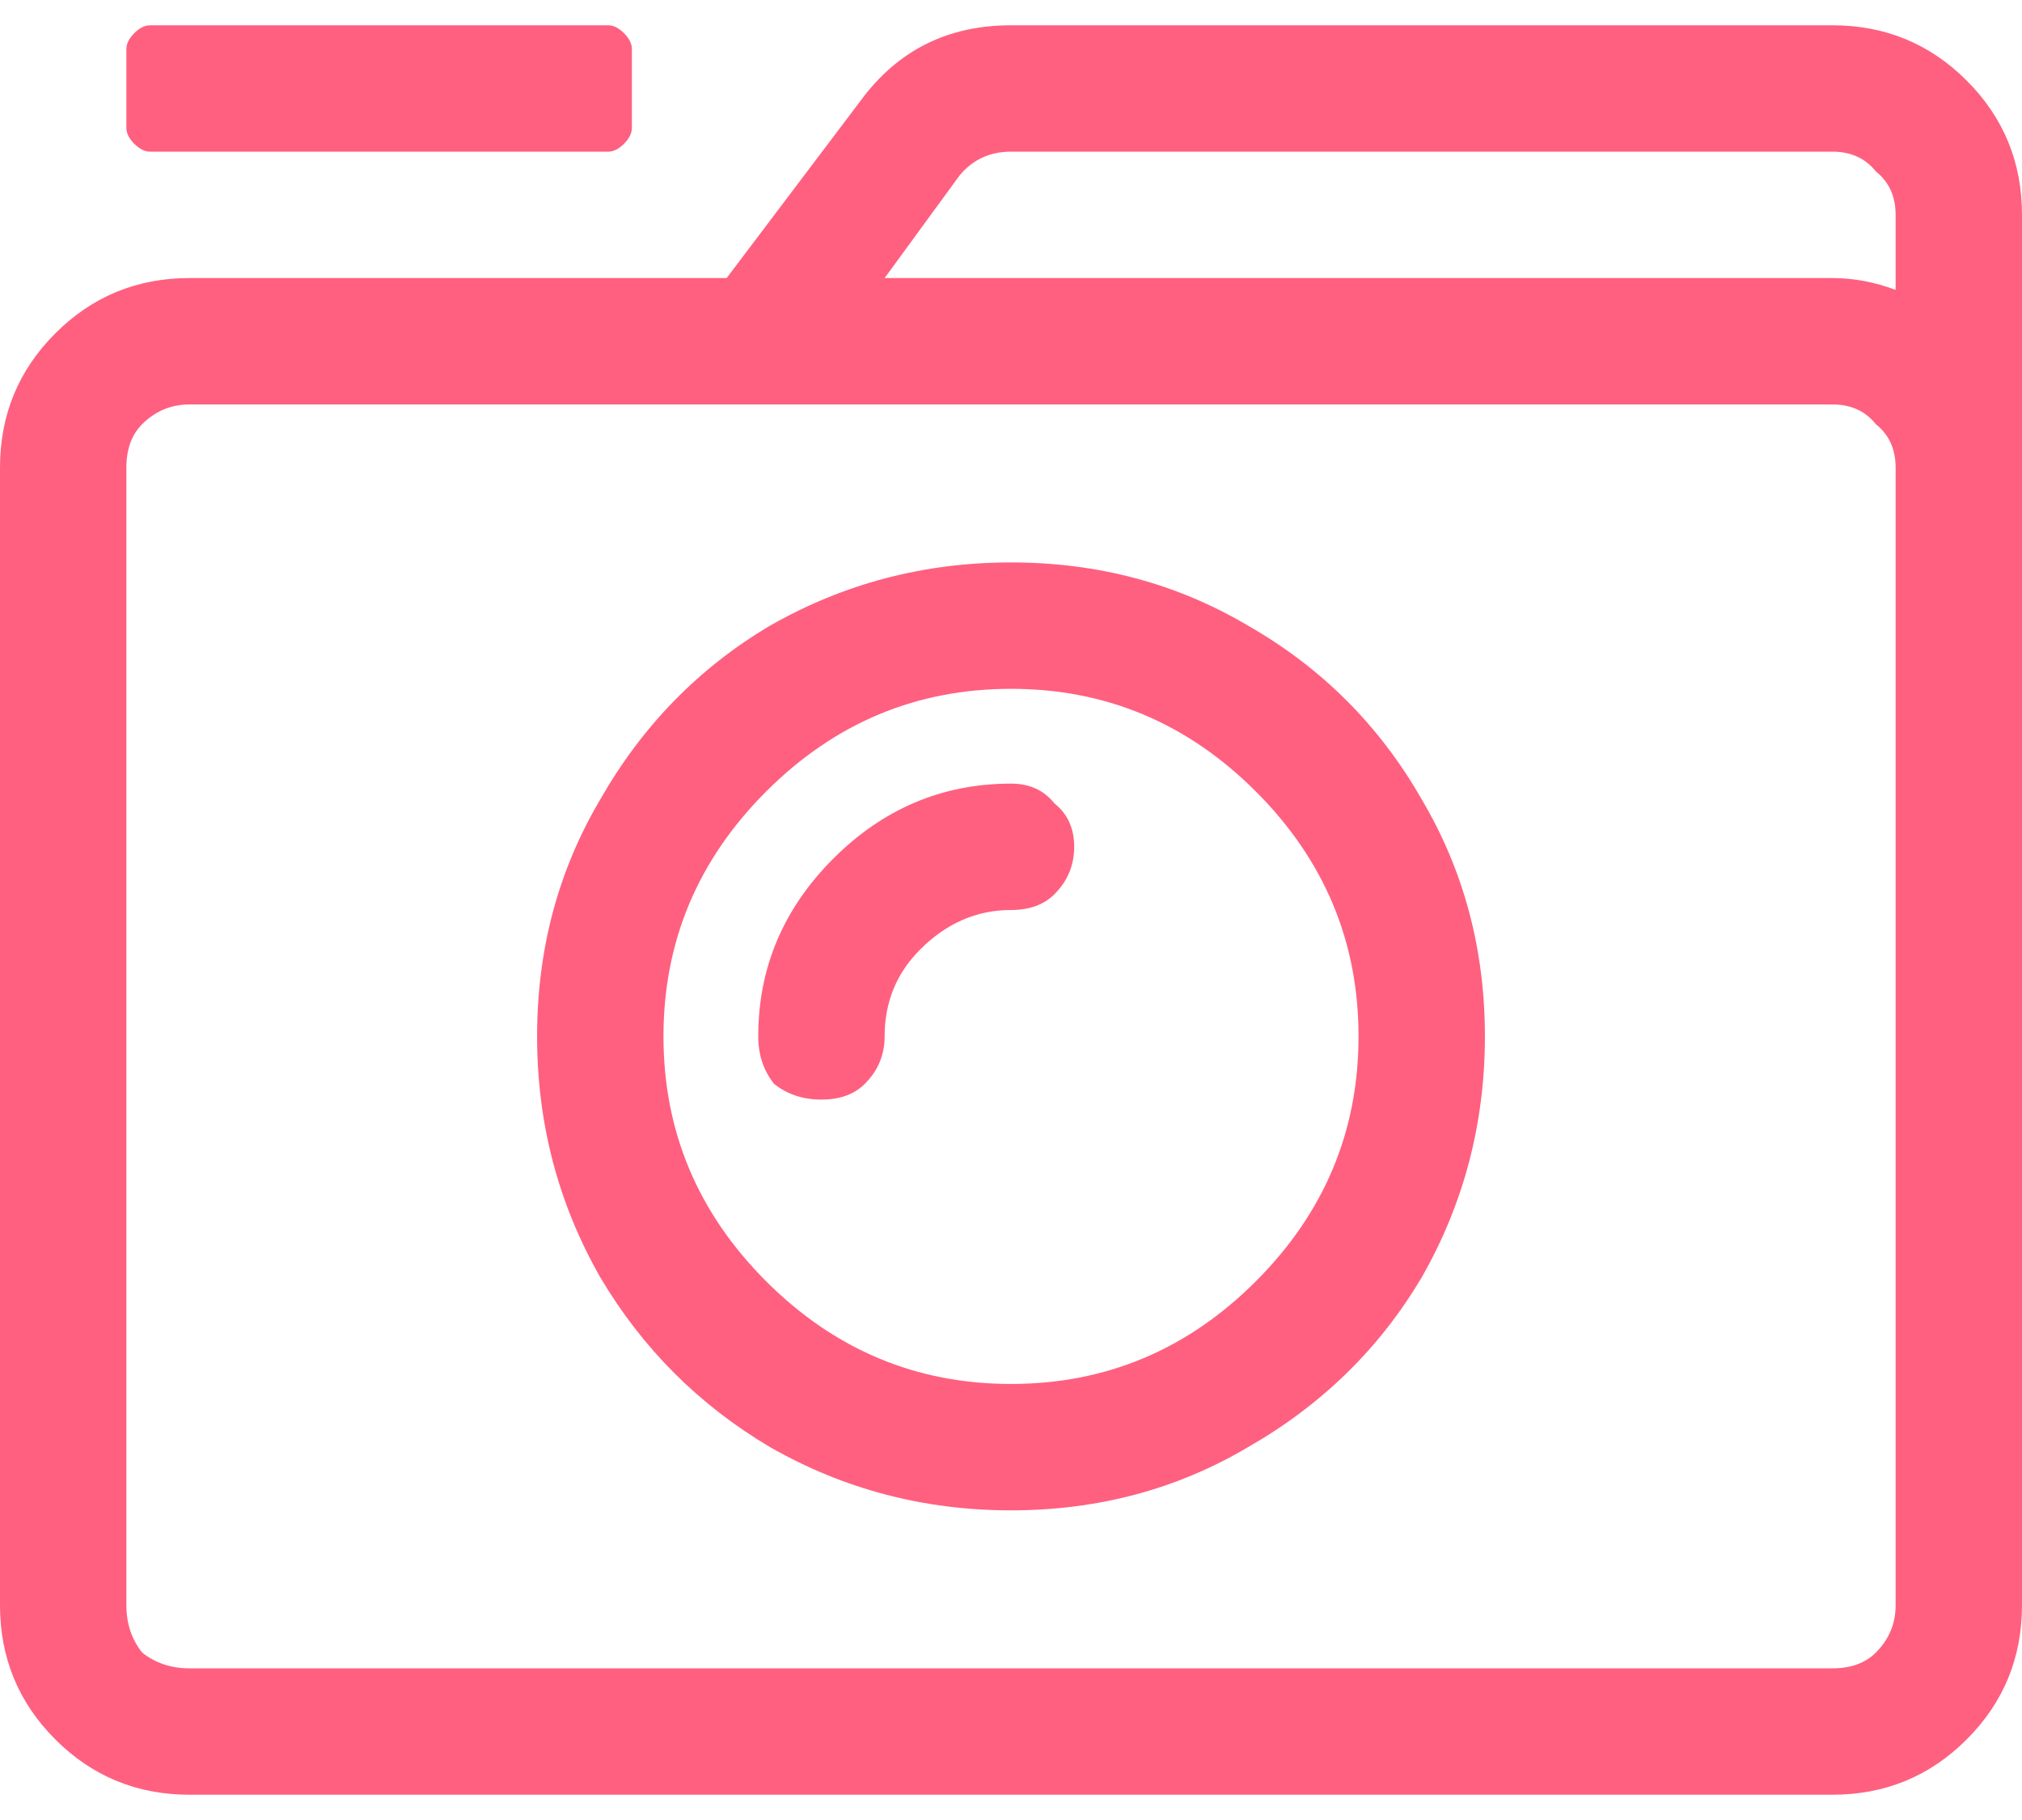
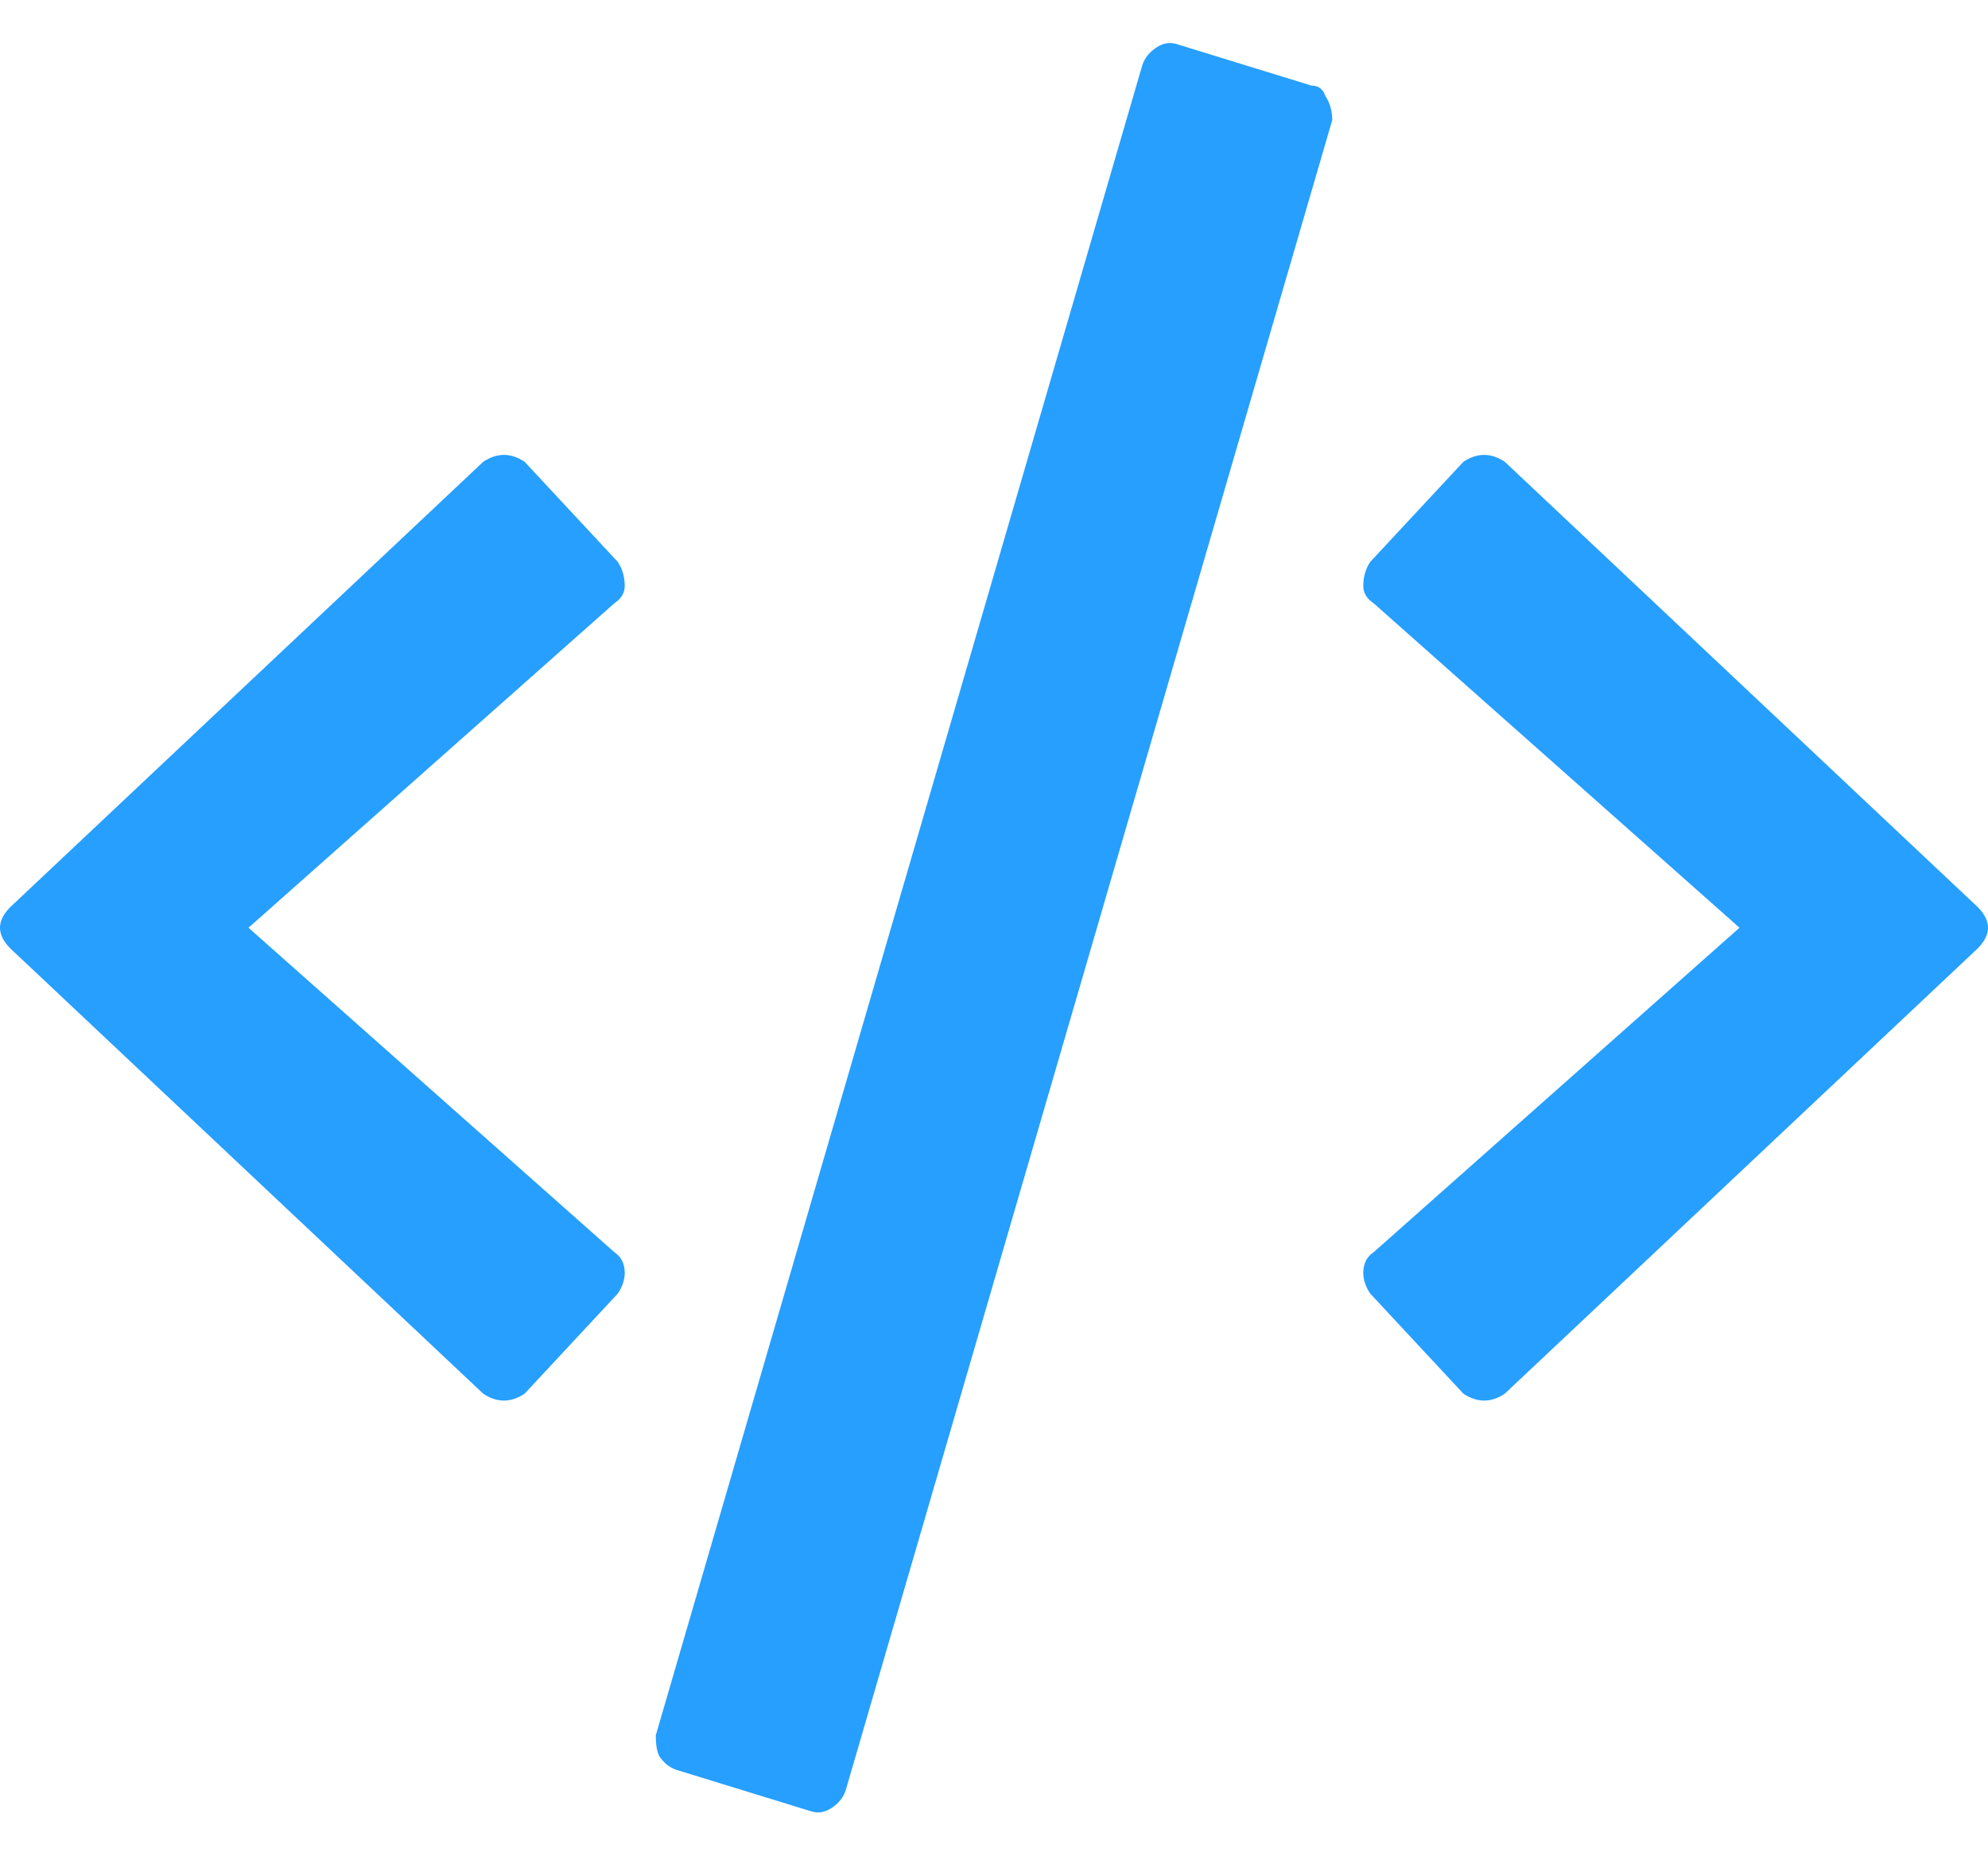
- <svg xmlns="http://www.w3.org/2000/svg" width="40" height="36" viewBox="0 0 40 36" fill="none">
-   <path d="M2.5 2.531V0.969C2.5 0.865 2.552 0.76 2.656 0.656C2.76 0.552 2.865 0.5 2.969 0.5H12.031C12.135 0.5 12.24 0.552 12.344 0.656C12.448 0.76 12.5 0.865 12.5 0.969V2.531C12.5 2.635 12.448 2.74 12.344 2.844C12.24 2.948 12.135 3 12.031 3H2.969C2.865 3 2.76 2.948 2.656 2.844C2.552 2.74 2.5 2.635 2.5 2.531ZM29.375 20.5C29.375 18.781 28.958 17.219 28.125 15.812C27.292 14.354 26.146 13.208 24.688 12.375C23.281 11.542 21.719 11.125 20 11.125C18.281 11.125 16.693 11.542 15.234 12.375C13.828 13.208 12.708 14.354 11.875 15.812C11.042 17.219 10.625 18.781 10.625 20.5C10.625 22.219 11.042 23.807 11.875 25.266C12.708 26.672 13.828 27.792 15.234 28.625C16.693 29.458 18.281 29.875 20 29.875C21.719 29.875 23.281 29.458 24.688 28.625C26.146 27.792 27.292 26.672 28.125 25.266C28.958 23.807 29.375 22.219 29.375 20.5ZM26.875 20.5C26.875 22.375 26.198 23.99 24.844 25.344C23.49 26.698 21.875 27.375 20 27.375C18.125 27.375 16.51 26.698 15.156 25.344C13.802 23.99 13.125 22.375 13.125 20.5C13.125 18.625 13.802 17.01 15.156 15.656C16.51 14.302 18.125 13.625 20 13.625C21.875 13.625 23.49 14.302 24.844 15.656C26.198 17.01 26.875 18.625 26.875 20.5ZM17.5 20.5C17.5 19.823 17.734 19.25 18.203 18.781C18.724 18.26 19.323 18 20 18C20.365 18 20.651 17.896 20.859 17.688C21.12 17.427 21.25 17.115 21.25 16.75C21.25 16.385 21.12 16.099 20.859 15.891C20.651 15.63 20.365 15.5 20 15.5C18.646 15.5 17.474 15.995 16.484 16.984C15.495 17.974 15 19.146 15 20.5C15 20.865 15.104 21.177 15.312 21.438C15.573 21.646 15.885 21.75 16.25 21.75C16.615 21.75 16.901 21.646 17.109 21.438C17.37 21.177 17.5 20.865 17.5 20.5ZM40 4.25V31.75C40 32.792 39.635 33.677 38.906 34.406C38.177 35.135 37.292 35.5 36.25 35.5H3.75C2.708 35.5 1.823 35.135 1.094 34.406C0.365 33.677 0 32.792 0 31.75V9.25C0 8.208 0.365 7.323 1.094 6.594C1.823 5.865 2.708 5.5 3.75 5.5H14.375L17.031 1.984C17.76 0.995 18.75 0.5 20 0.5H36.25C37.292 0.5 38.177 0.865 38.906 1.594C39.635 2.323 40 3.208 40 4.25ZM17.5 5.5H36.25C36.667 5.5 37.083 5.578 37.5 5.734V4.25C37.5 3.885 37.37 3.599 37.109 3.391C36.901 3.13 36.615 3 36.25 3H20C19.583 3 19.245 3.156 18.984 3.469L17.5 5.5ZM37.5 9.25C37.5 8.885 37.37 8.599 37.109 8.391C36.901 8.13 36.615 8 36.25 8H3.75C3.385 8 3.073 8.13 2.812 8.391C2.604 8.599 2.5 8.885 2.5 9.25V31.75C2.5 32.115 2.604 32.427 2.812 32.688C3.073 32.896 3.385 33 3.75 33H36.25C36.615 33 36.901 32.896 37.109 32.688C37.37 32.427 37.5 32.115 37.5 31.75V9.25Z" fill="#FF6080" />
+ <svg xmlns="http://www.w3.org/2000/svg" width="45" height="42" viewBox="0 0 45 42" fill="none">
+   <path d="M18.359 41L15.312 40.062C15.156 40.01 15.026 39.906 14.922 39.75C14.87 39.646 14.844 39.49 14.844 39.281L25.859 1.469C25.912 1.312 26.016 1.182 26.172 1.078C26.328 0.974 26.484 0.948 26.641 1L29.688 1.938C29.844 1.938 29.948 2.016 30 2.172C30.104 2.328 30.156 2.51 30.156 2.719L19.141 40.531C19.088 40.688 18.984 40.818 18.828 40.922C18.672 41.026 18.516 41.052 18.359 41ZM11.875 31.547L13.984 29.281C14.088 29.125 14.141 28.969 14.141 28.812C14.141 28.604 14.062 28.448 13.906 28.344L5.625 21L13.906 13.656C14.062 13.552 14.141 13.422 14.141 13.266C14.141 13.057 14.088 12.875 13.984 12.719L11.875 10.453C11.719 10.349 11.562 10.297 11.406 10.297C11.25 10.297 11.094 10.349 10.938 10.453L0.234 20.531C0.078 20.688 0 20.844 0 21C0 21.156 0.078 21.312 0.234 21.469L10.938 31.547C11.094 31.651 11.25 31.703 11.406 31.703C11.562 31.703 11.719 31.651 11.875 31.547ZM34.062 31.547L44.766 21.469C44.922 21.312 45 21.156 45 21C45 20.844 44.922 20.688 44.766 20.531L34.062 10.453C33.906 10.349 33.75 10.297 33.594 10.297C33.438 10.297 33.281 10.349 33.125 10.453L31.016 12.719C30.912 12.875 30.859 13.057 30.859 13.266C30.859 13.422 30.938 13.552 31.094 13.656L39.375 21L31.094 28.344C30.938 28.448 30.859 28.604 30.859 28.812C30.859 28.969 30.912 29.125 31.016 29.281L33.125 31.547C33.281 31.651 33.438 31.703 33.594 31.703C33.75 31.703 33.906 31.651 34.062 31.547Z" fill="#269FFF" />
</svg>
